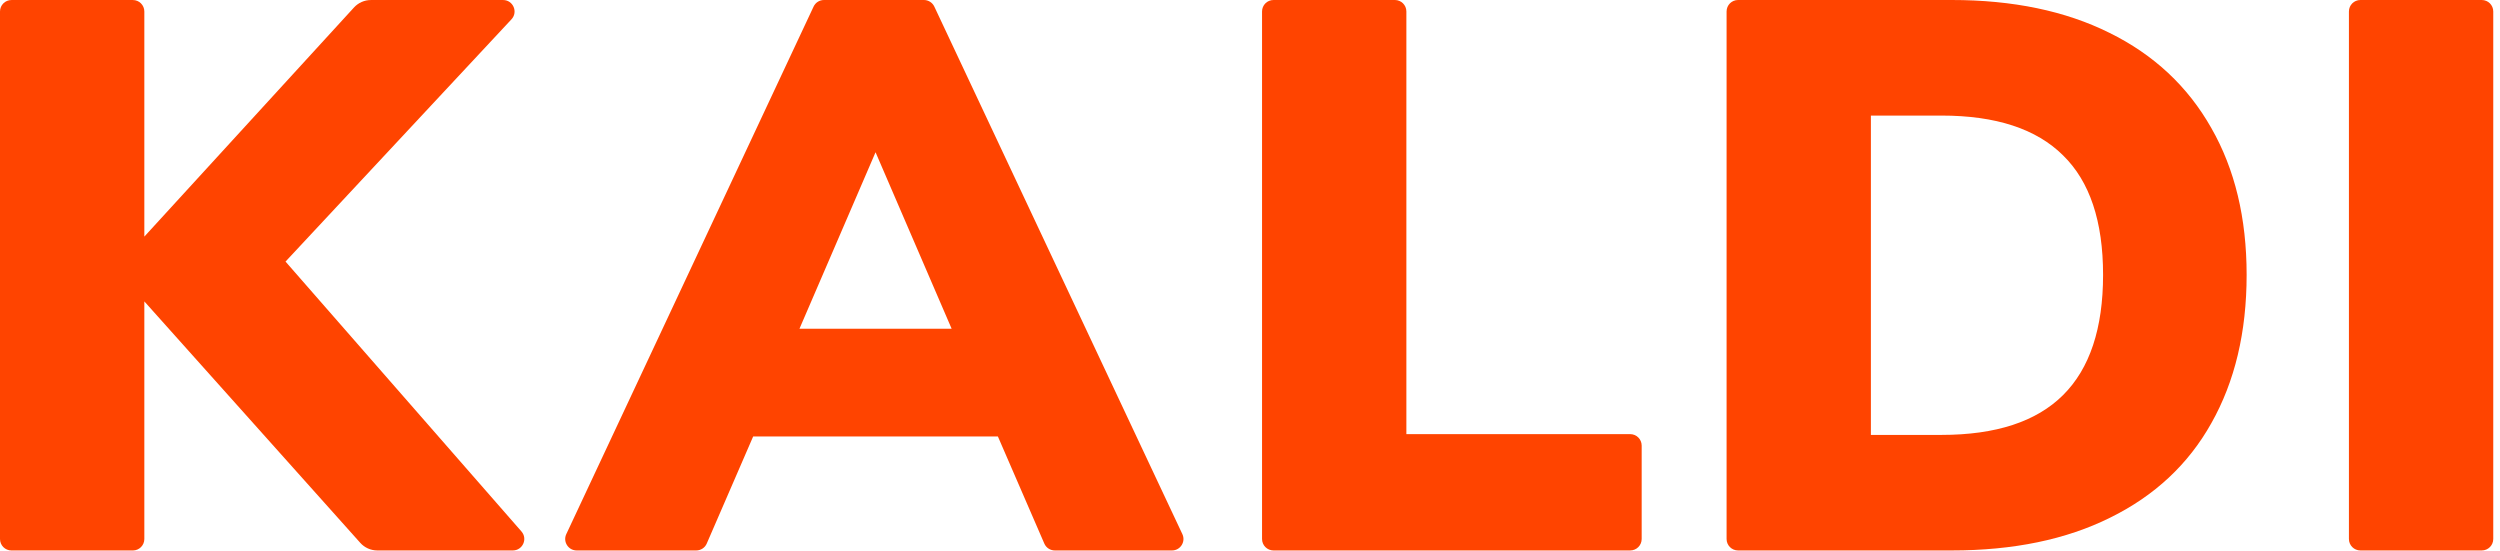
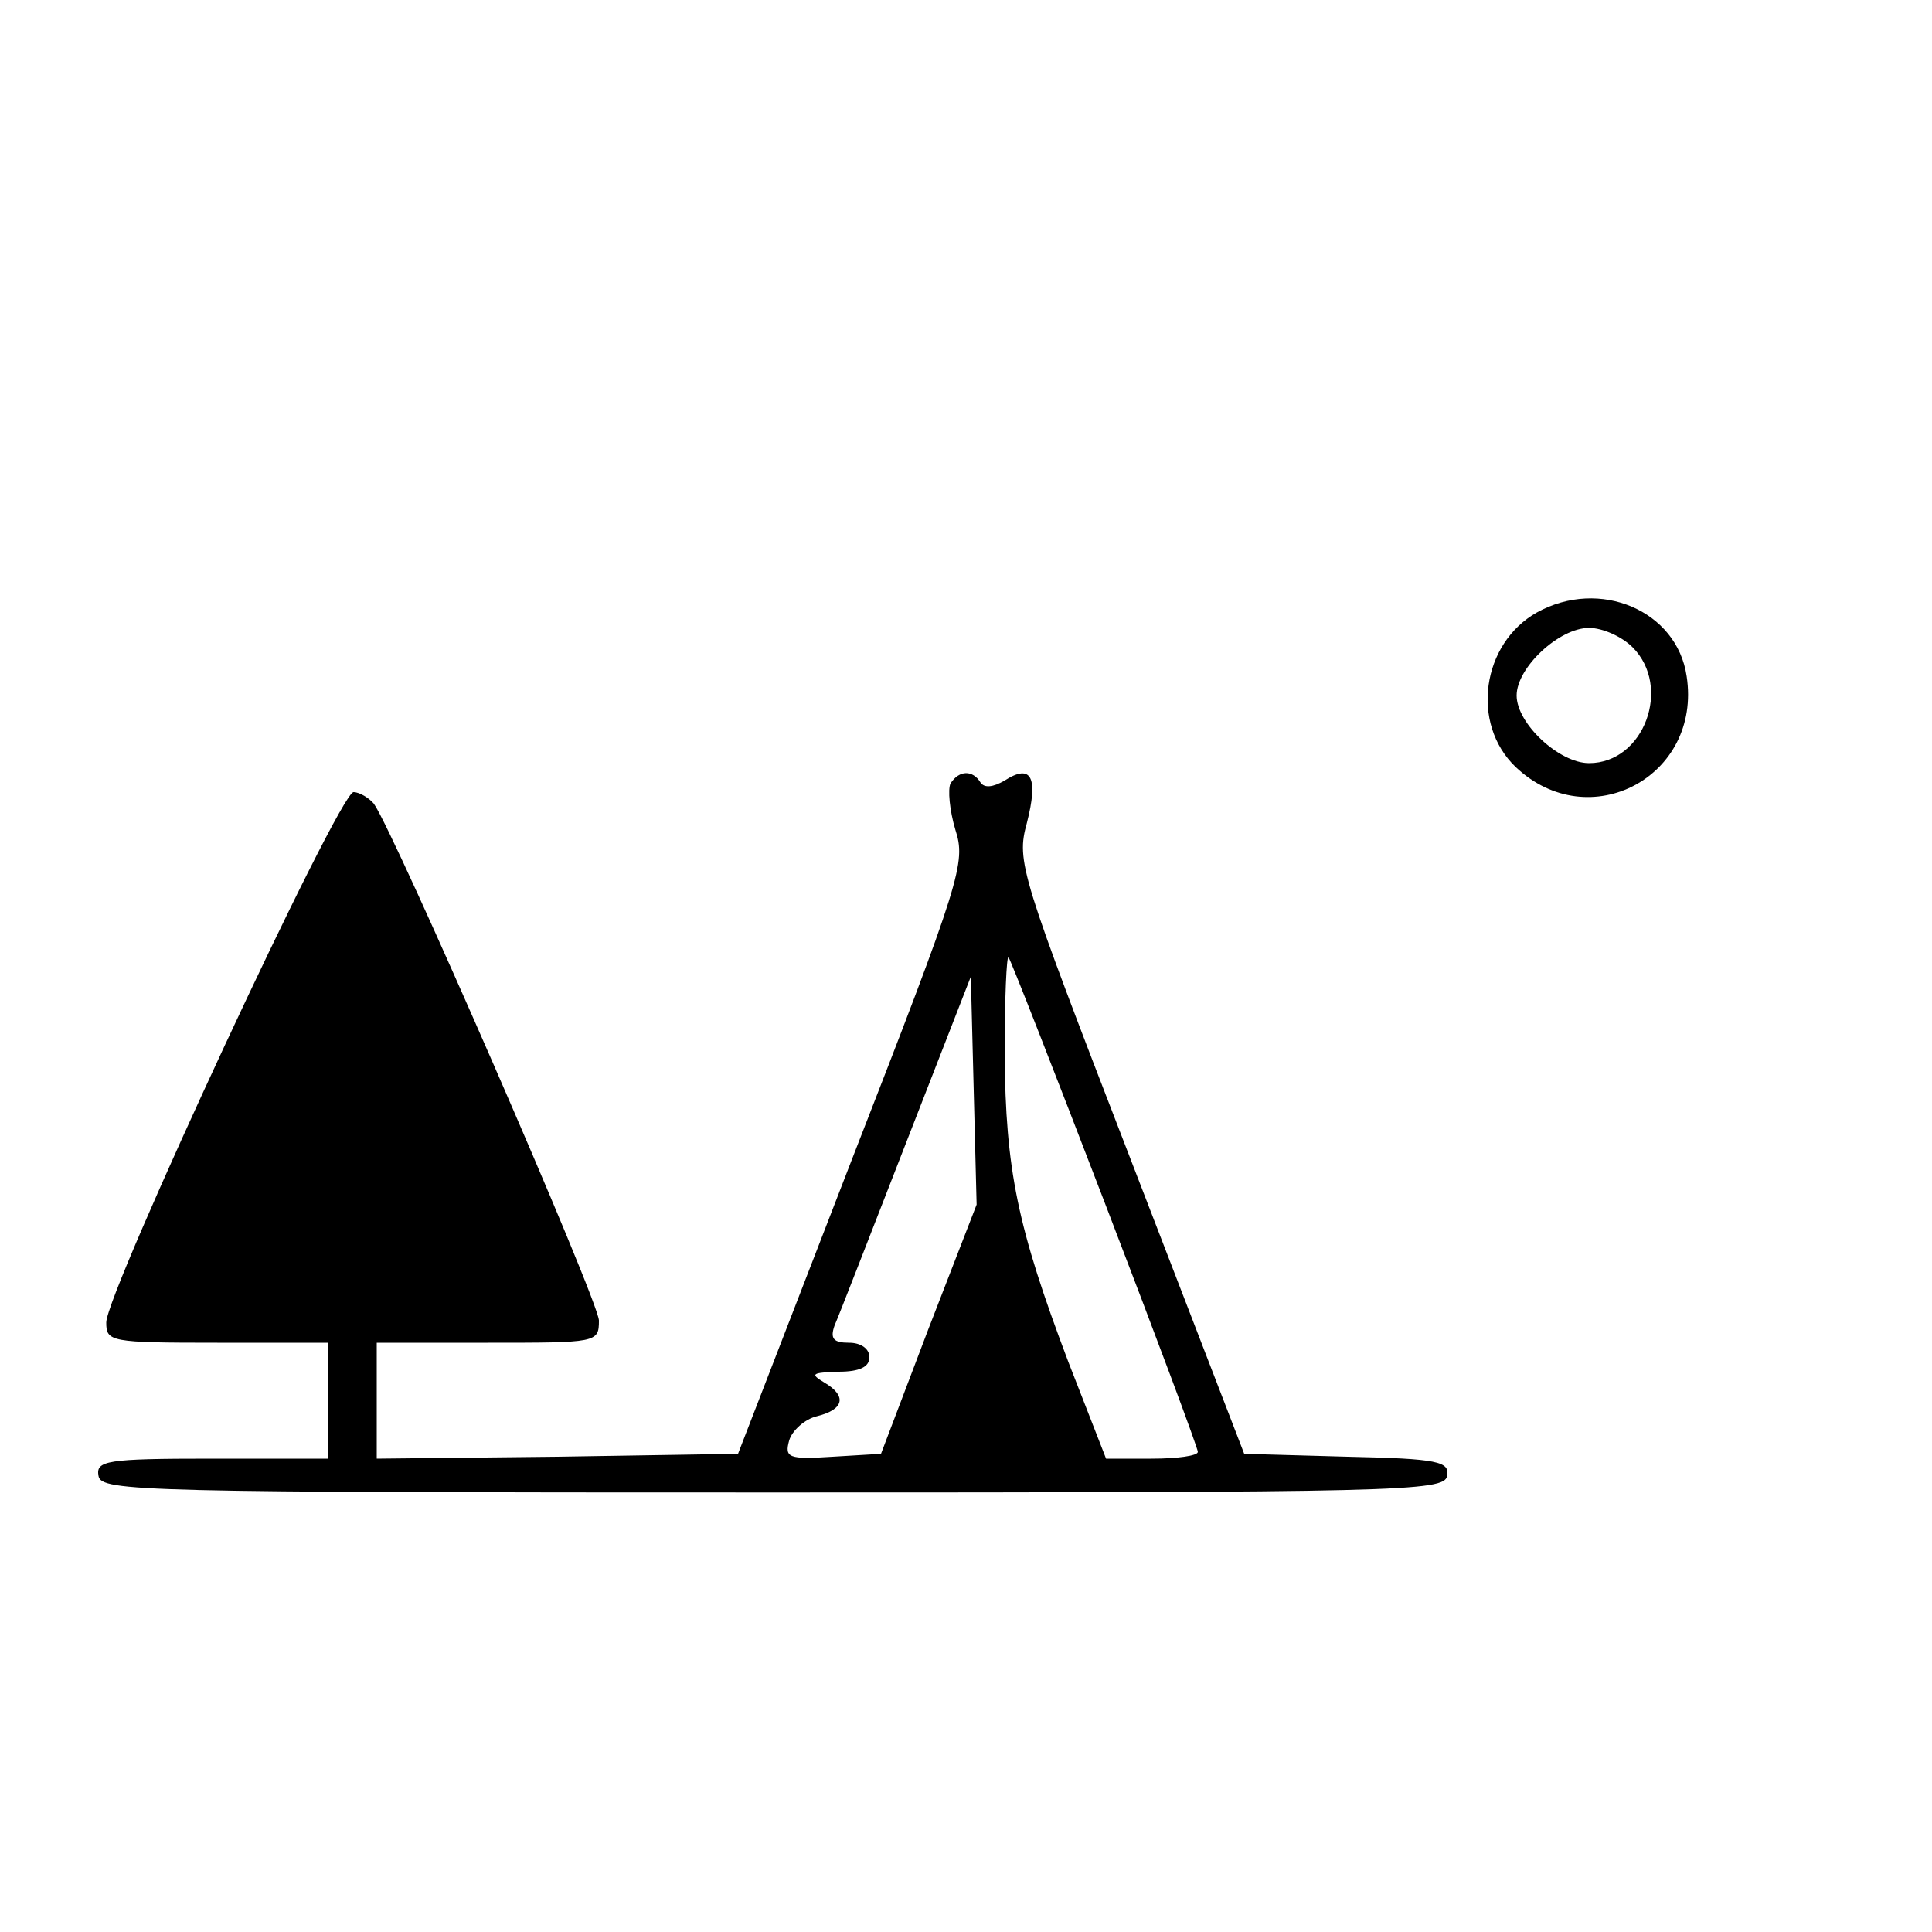
- <svg xmlns="http://www.w3.org/2000/svg" xmlns:xlink="http://www.w3.org/1999/xlink" viewBox="0 0 109 24">
-   <g transform="translate(-1470)">
-     <g style="mix-blend-mode:normal" transform="translate(1470)" fill="#f40">
-       <use xlink:href="#b" style="mix-blend-mode:normal" />
-       <use xlink:href="#c" style="mix-blend-mode:normal" />
-       <use xlink:href="#d" style="mix-blend-mode:normal" />
-       <use xlink:href="#e" style="mix-blend-mode:normal" />
-       <use xlink:href="#f" style="mix-blend-mode:normal" />
-     </g>
+ <svg xmlns="http://www.w3.org/2000/svg" version="1.0" width="200pt" height="200pt" viewBox="0 0 200 200" preserveAspectRatio="xMidYMid meet">
+   <g transform="translate(0,200) scale(0.1,-0.1)" fill="#000000" stroke="none">
+     <path d="M1591 1366 c-57 -32 -69 -115 -22 -160 76 -72 193 -10 177 94 -10 68 -90 102 -155 66z m99 -36 c41 -41 12 -120 -45 -120 -31 0 -75 41 -75 70 0 29 44 70 75 70 14 0 34 -9 45 -20z" />
+     <path d="M984 1189 c-3 -6 -1 -28 5 -48 11 -34 6 -51 -107 -341 l-118 -305 -187 -3 -187 -2 0 60 0 60 115 0 c113 0 115 0 115 23 0 20 -212 506 -233 535 -5 6 -15 12 -21 12 -15 0 -256 -518 -256 -549 0 -20 4 -21 115 -21 l115 0 0 -60 0 -60 -121 0 c-109 0 -120 -2 -117 -18 3 -16 44 -17 698 -17 648 0 695 1 698 17 3 15 -9 18 -103 20 l-107 3 -118 306 c-114 295 -118 307 -107 347 12 47 5 62 -23 44 -12 -7 -21 -8 -25 -2 -8 13 -22 13 -31 -1z m160 -435 c53 -138 96 -253 96 -257 0 -4 -21 -7 -48 -7 l-47 0 -39 100 c-53 140 -65 199 -66 319 0 57 2 102 4 100 2 -2 47 -117 100 -255z m-183 -130 l-49 -129 -50 -3 c-46 -3 -50 -1 -45 17 3 10 16 22 29 25 28 7 31 21 7 35 -15 9 -12 10 15 11 22 0 32 5 32 15 0 9 -9 15 -21 15 -16 0 -20 4 -15 18 4 9 37 94 74 189 l67 172 3 -118 3 -118 -50 -129z" />
  </g>
-   <defs>
-     <path id="b" d="M22.735 23.171c.283.323.053.829-.376.829h-5.907c-.285 0-.556-.121-.745-.333l-9.414-10.526v10.36c0 .276-.224.5-.5.5h-5.293c-.276 0-.5-.224-.5-.5v-23c0-.276.224-.5.5-.5h5.293c.276 0 .5.224.5.5v9.815l9.141-9.99c.19-.207.457-.325.738-.325h5.762c.437 0 .664.521.366.841l-9.851 10.563 10.287 11.767z" />
-     <path id="c" d="M45.991 24c-.199 0-.38-.118-.459-.301l-2.024-4.669h-10.67l-2.024 4.669c-.079.183-.259.301-.459.301h-5.212c-.366 0-.608-.381-.453-.712l10.782-23c.082-.176.259-.288.453-.288h4.358c.194 0 .37.112.453.287l10.815 23c.156.332-.086.713-.452.713h-5.108zm-11.135-9.668h6.635l-3.317-7.694-3.317 7.694z" />
-     <path id="d" d="M55.525 24c-.276 0-.5-.224-.5-.5v-23c0-.276.224-.5.5-.5h5.293c.276 0 .5.224.5.5v18.428h9.759c.276 0 .5.224.5.5v4.072c0 .276-.224.5-.5.5h-15.552z" />
-     <path id="e" d="M75.279.5c0-.276.224-.5.5-.5h9.315c2.667 0 4.959.477 6.874 1.43 1.938.953 3.42 2.338 4.446 4.153 1.026 1.793 1.539 3.926 1.539 6.4 0 2.496-.513 4.652-1.539 6.468-1.003 1.793-2.474 3.166-4.412 4.119-1.915.953-4.218 1.43-6.908 1.43h-9.315c-.276 0-.5-.224-.5-.5v-23zm9.37 18.462c2.371 0 4.138-.579 5.301-1.736 1.163-1.157 1.744-2.905 1.744-5.242 0-2.338-.581-4.074-1.744-5.209-1.163-1.157-2.93-1.736-5.301-1.736h-3.078v13.923h3.078z" />
-     <path id="f" d="M102.913 24c-.276 0-.5-.224-.5-.5v-23c0-.276.224-.5.5-.5h5.293c.276 0 .5.224.5.5v23c0 .276-.224.5-.5.5h-5.293z" />
-   </defs>
</svg>
